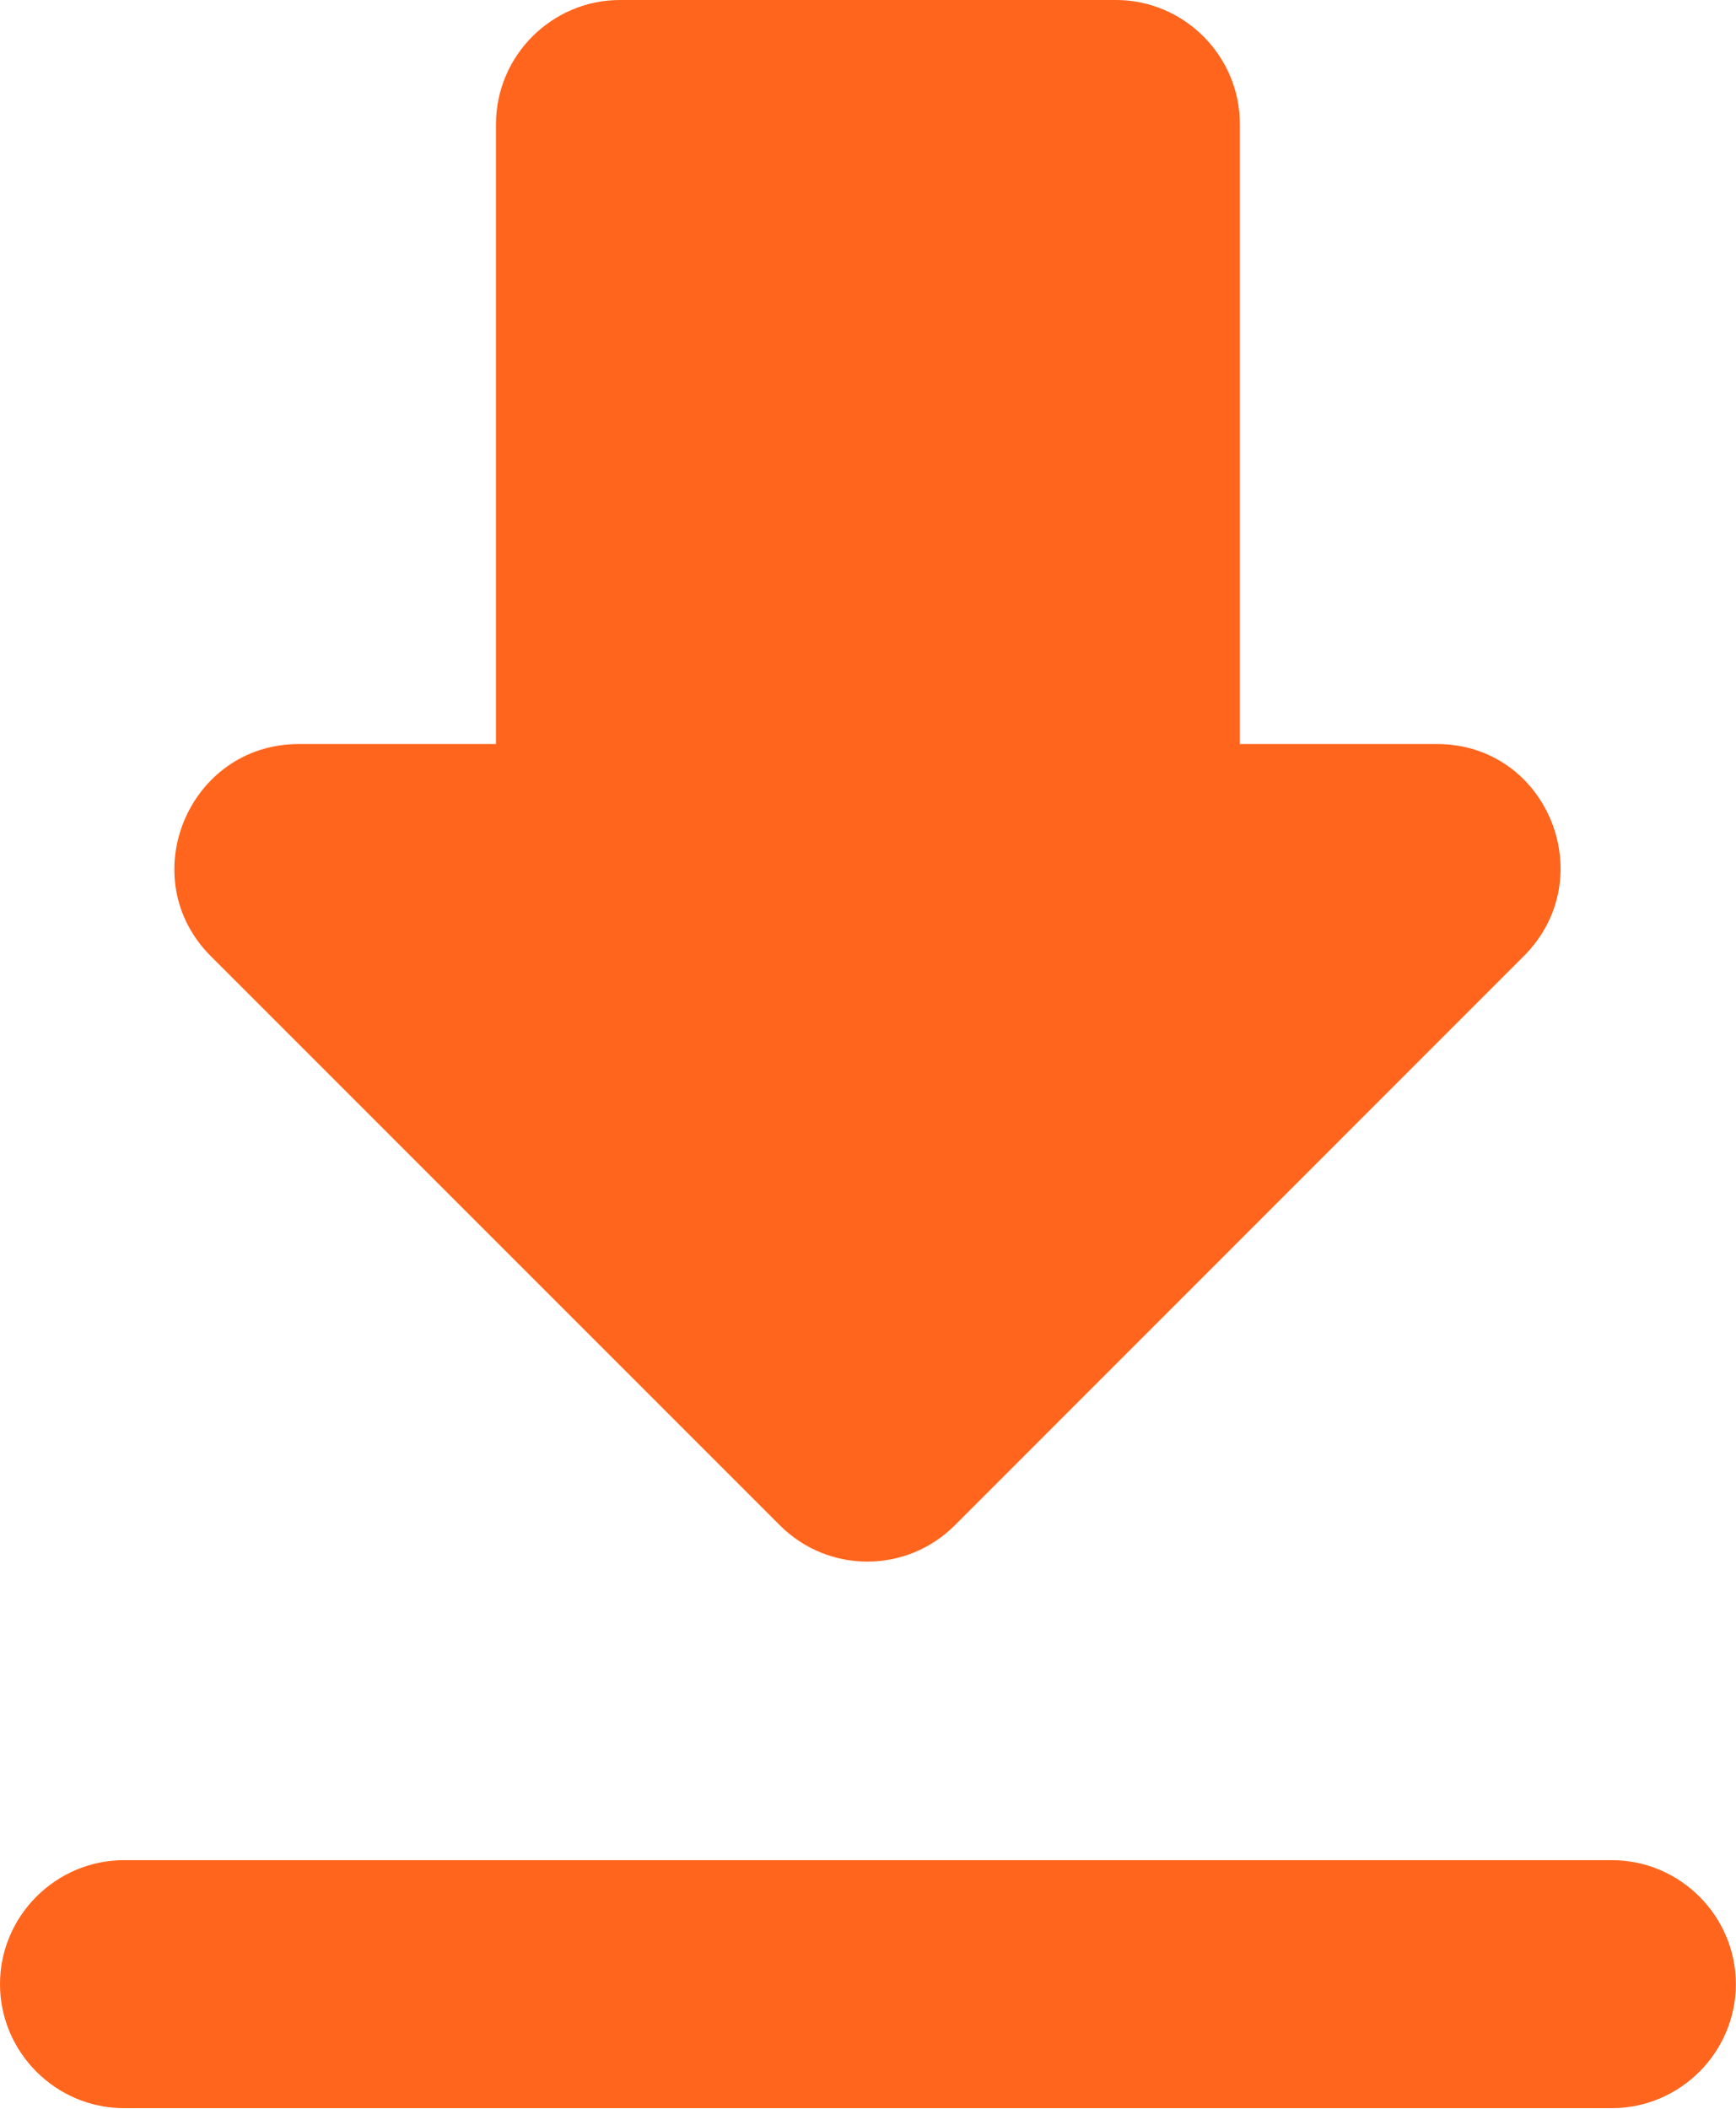
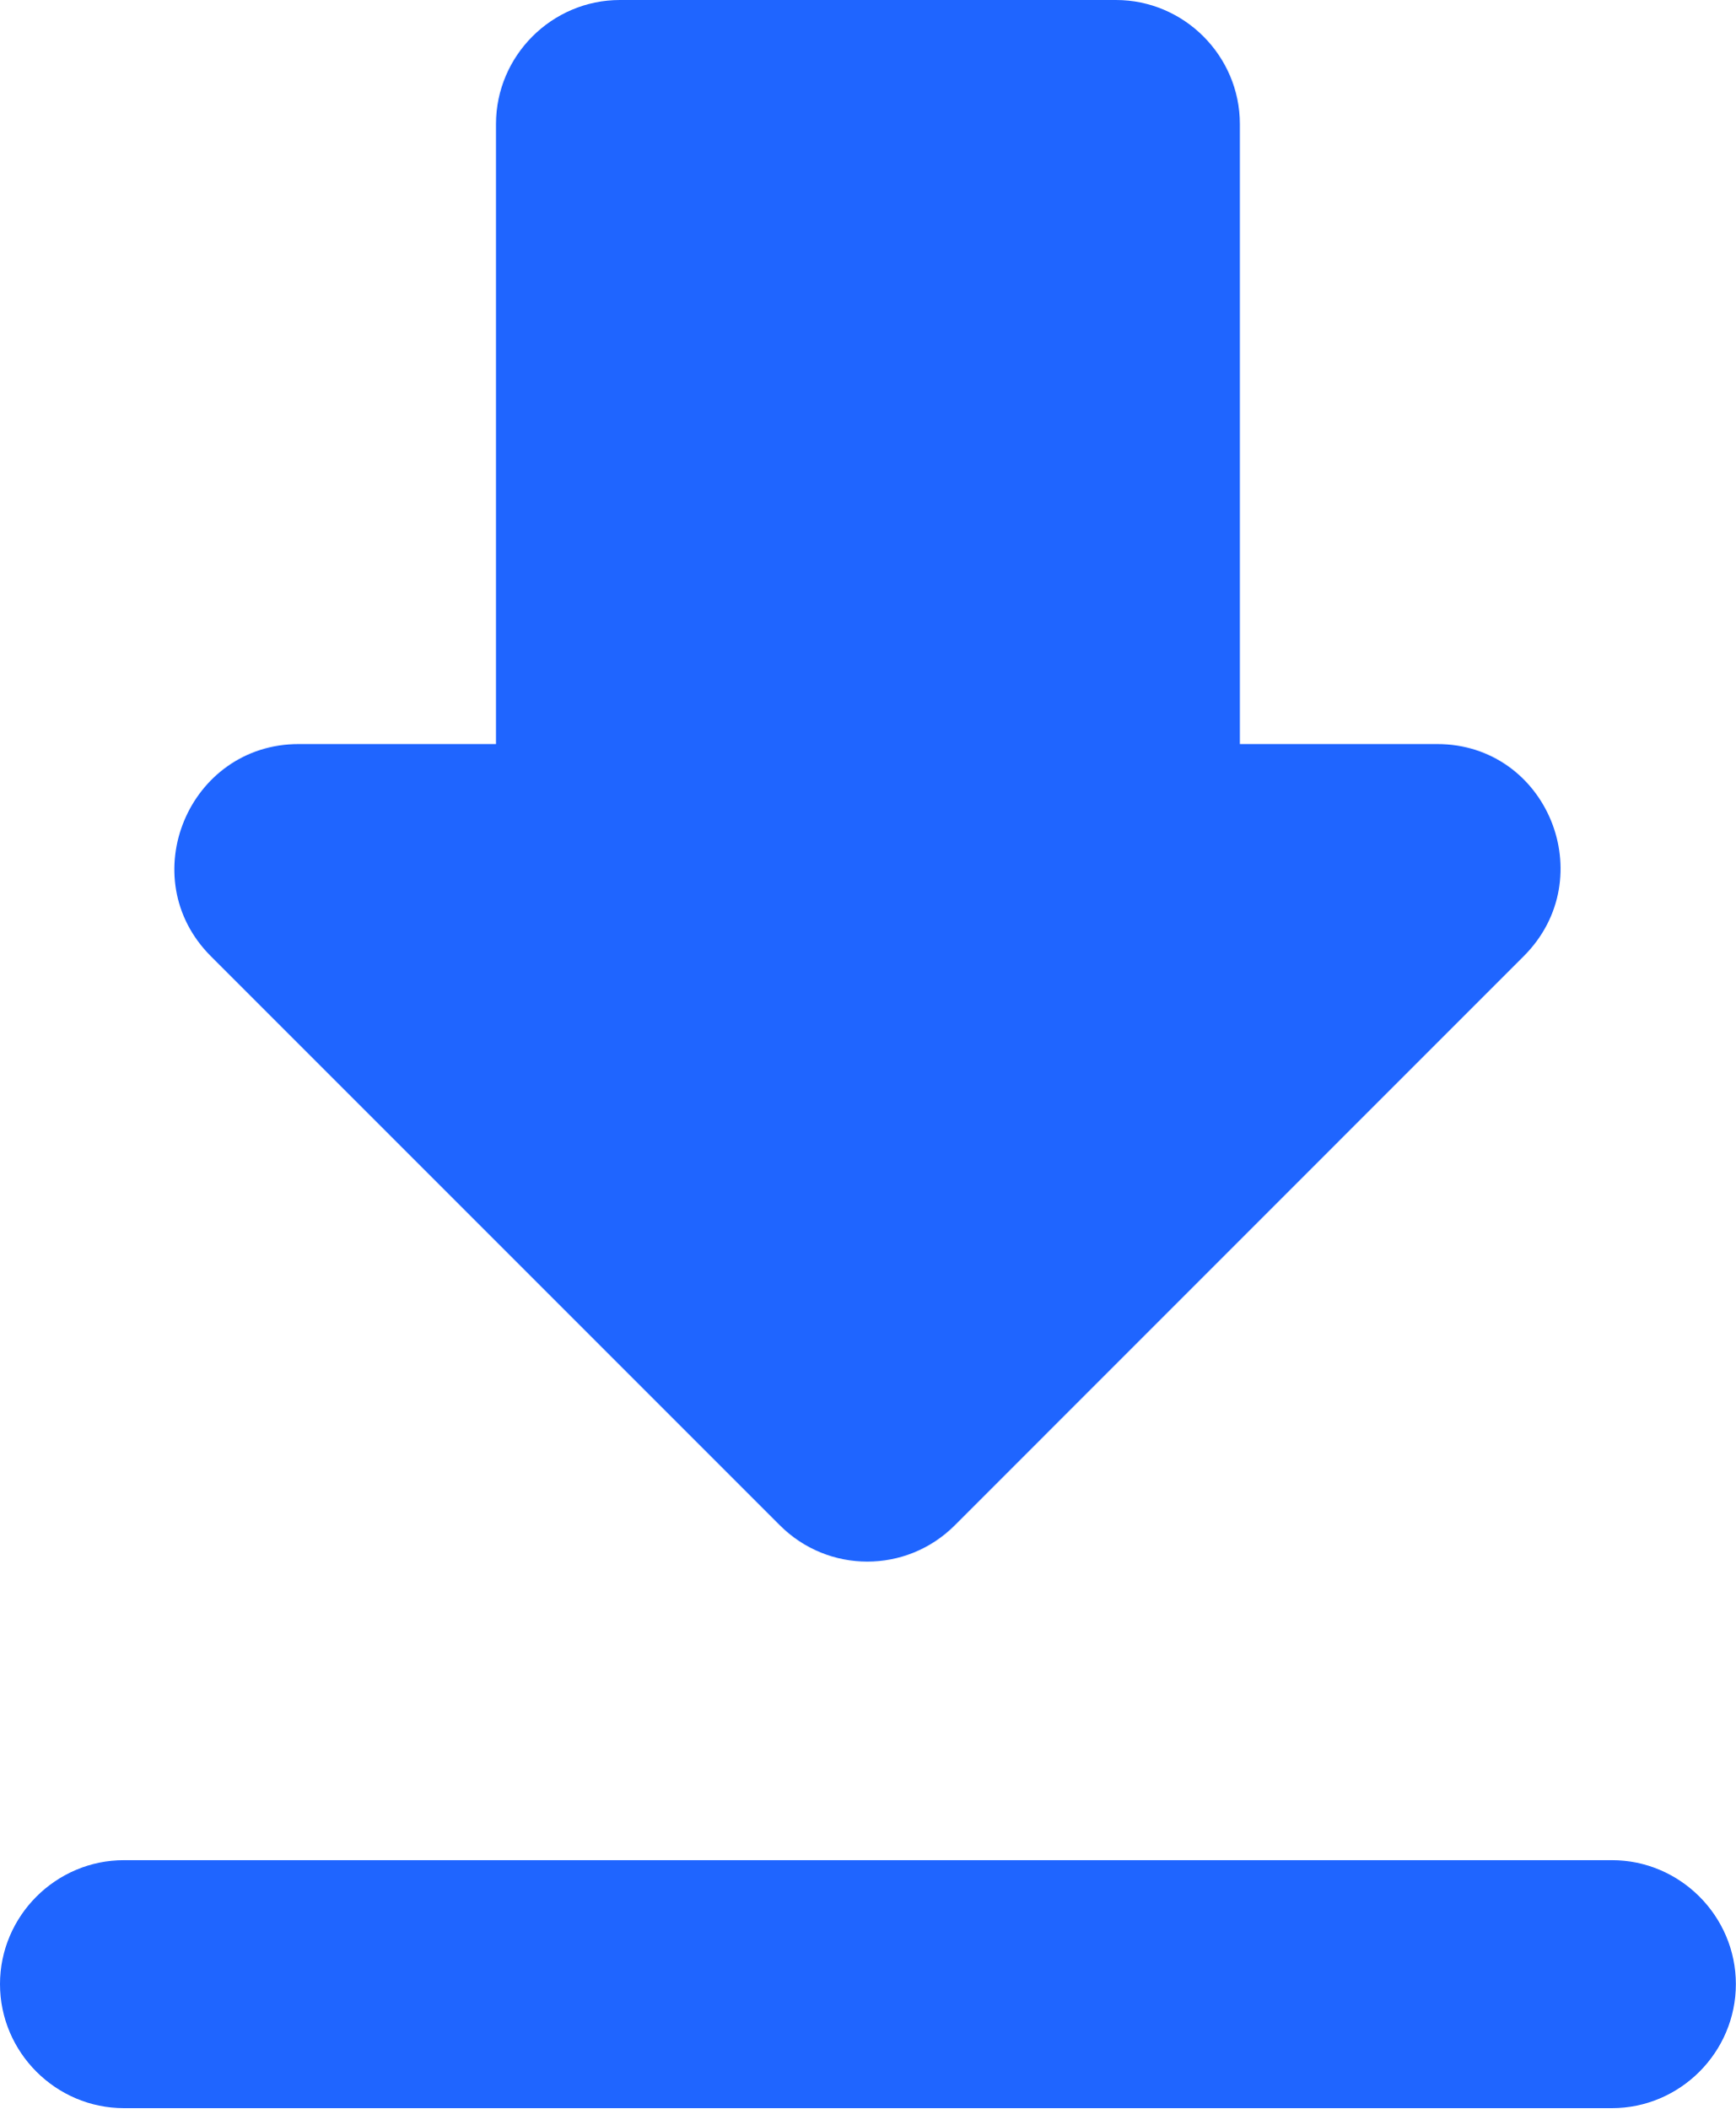
<svg xmlns="http://www.w3.org/2000/svg" preserveAspectRatio="none" overflow="visible" style="display: block;" width="15.83" height="19.222" viewBox="0 0 15.83 19.222" fill="none">
  <g id="Group">
-     <path id="Vector" d="M13.105 6.784H11.307V1.131C11.307 0.509 10.798 0 10.176 0H5.654C5.032 0 4.523 0.509 4.523 1.131V6.784H2.725C1.719 6.784 1.21 8.005 1.922 8.718L7.112 13.908C7.553 14.349 8.266 14.349 8.707 13.908L13.896 8.718C14.609 8.005 14.111 6.784 13.105 6.784ZM0 18.091C0 18.713 0.509 19.222 1.131 19.222H14.699C15.321 19.222 15.83 18.713 15.83 18.091C15.83 17.47 15.321 16.961 14.699 16.961H1.131C0.509 16.961 0 17.47 0 18.091Z" fill="#FF651D" />
+     <path id="Vector" d="M13.105 6.784H11.307V1.131C11.307 0.509 10.798 0 10.176 0H5.654C5.032 0 4.523 0.509 4.523 1.131V6.784H2.725C1.719 6.784 1.21 8.005 1.922 8.718L7.112 13.908C7.553 14.349 8.266 14.349 8.707 13.908L13.896 8.718C14.609 8.005 14.111 6.784 13.105 6.784ZM0 18.091C0 18.713 0.509 19.222 1.131 19.222H14.699C15.321 19.222 15.83 18.713 15.83 18.091C15.83 17.47 15.321 16.961 14.699 16.961H1.131C0.509 16.961 0 17.47 0 18.091Z" fill="#1F65FF" />
  </g>
</svg>
